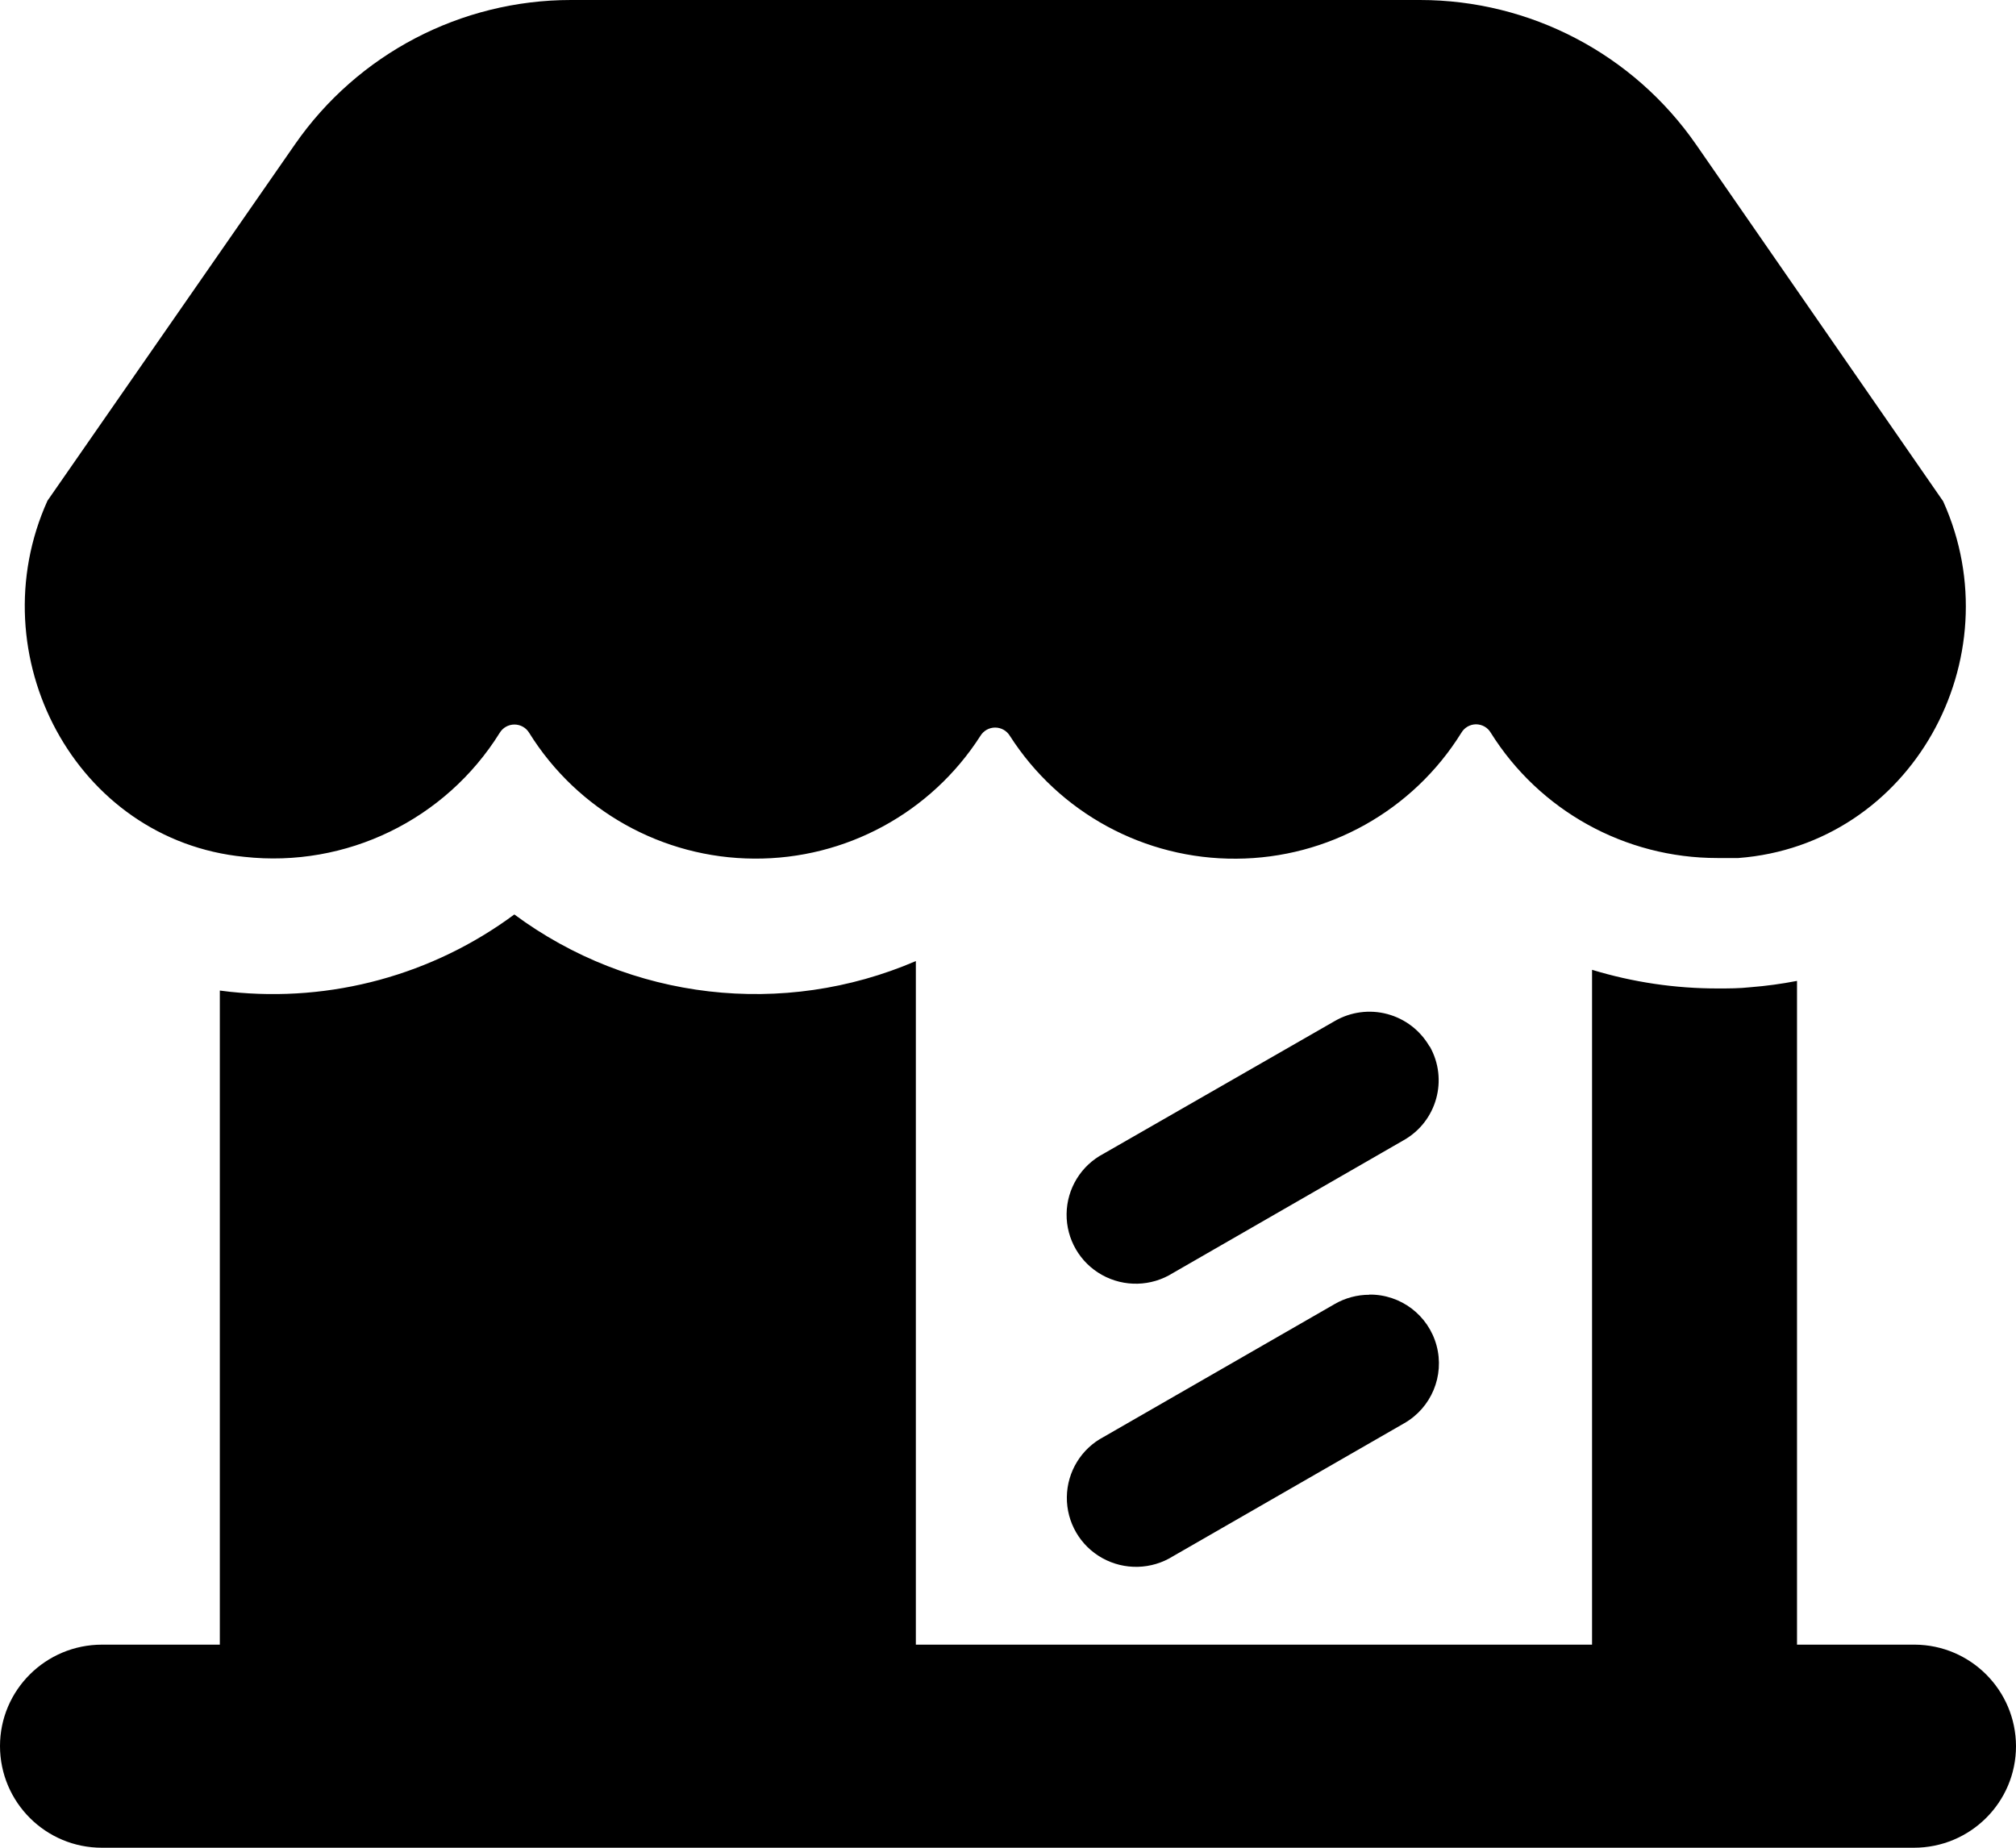
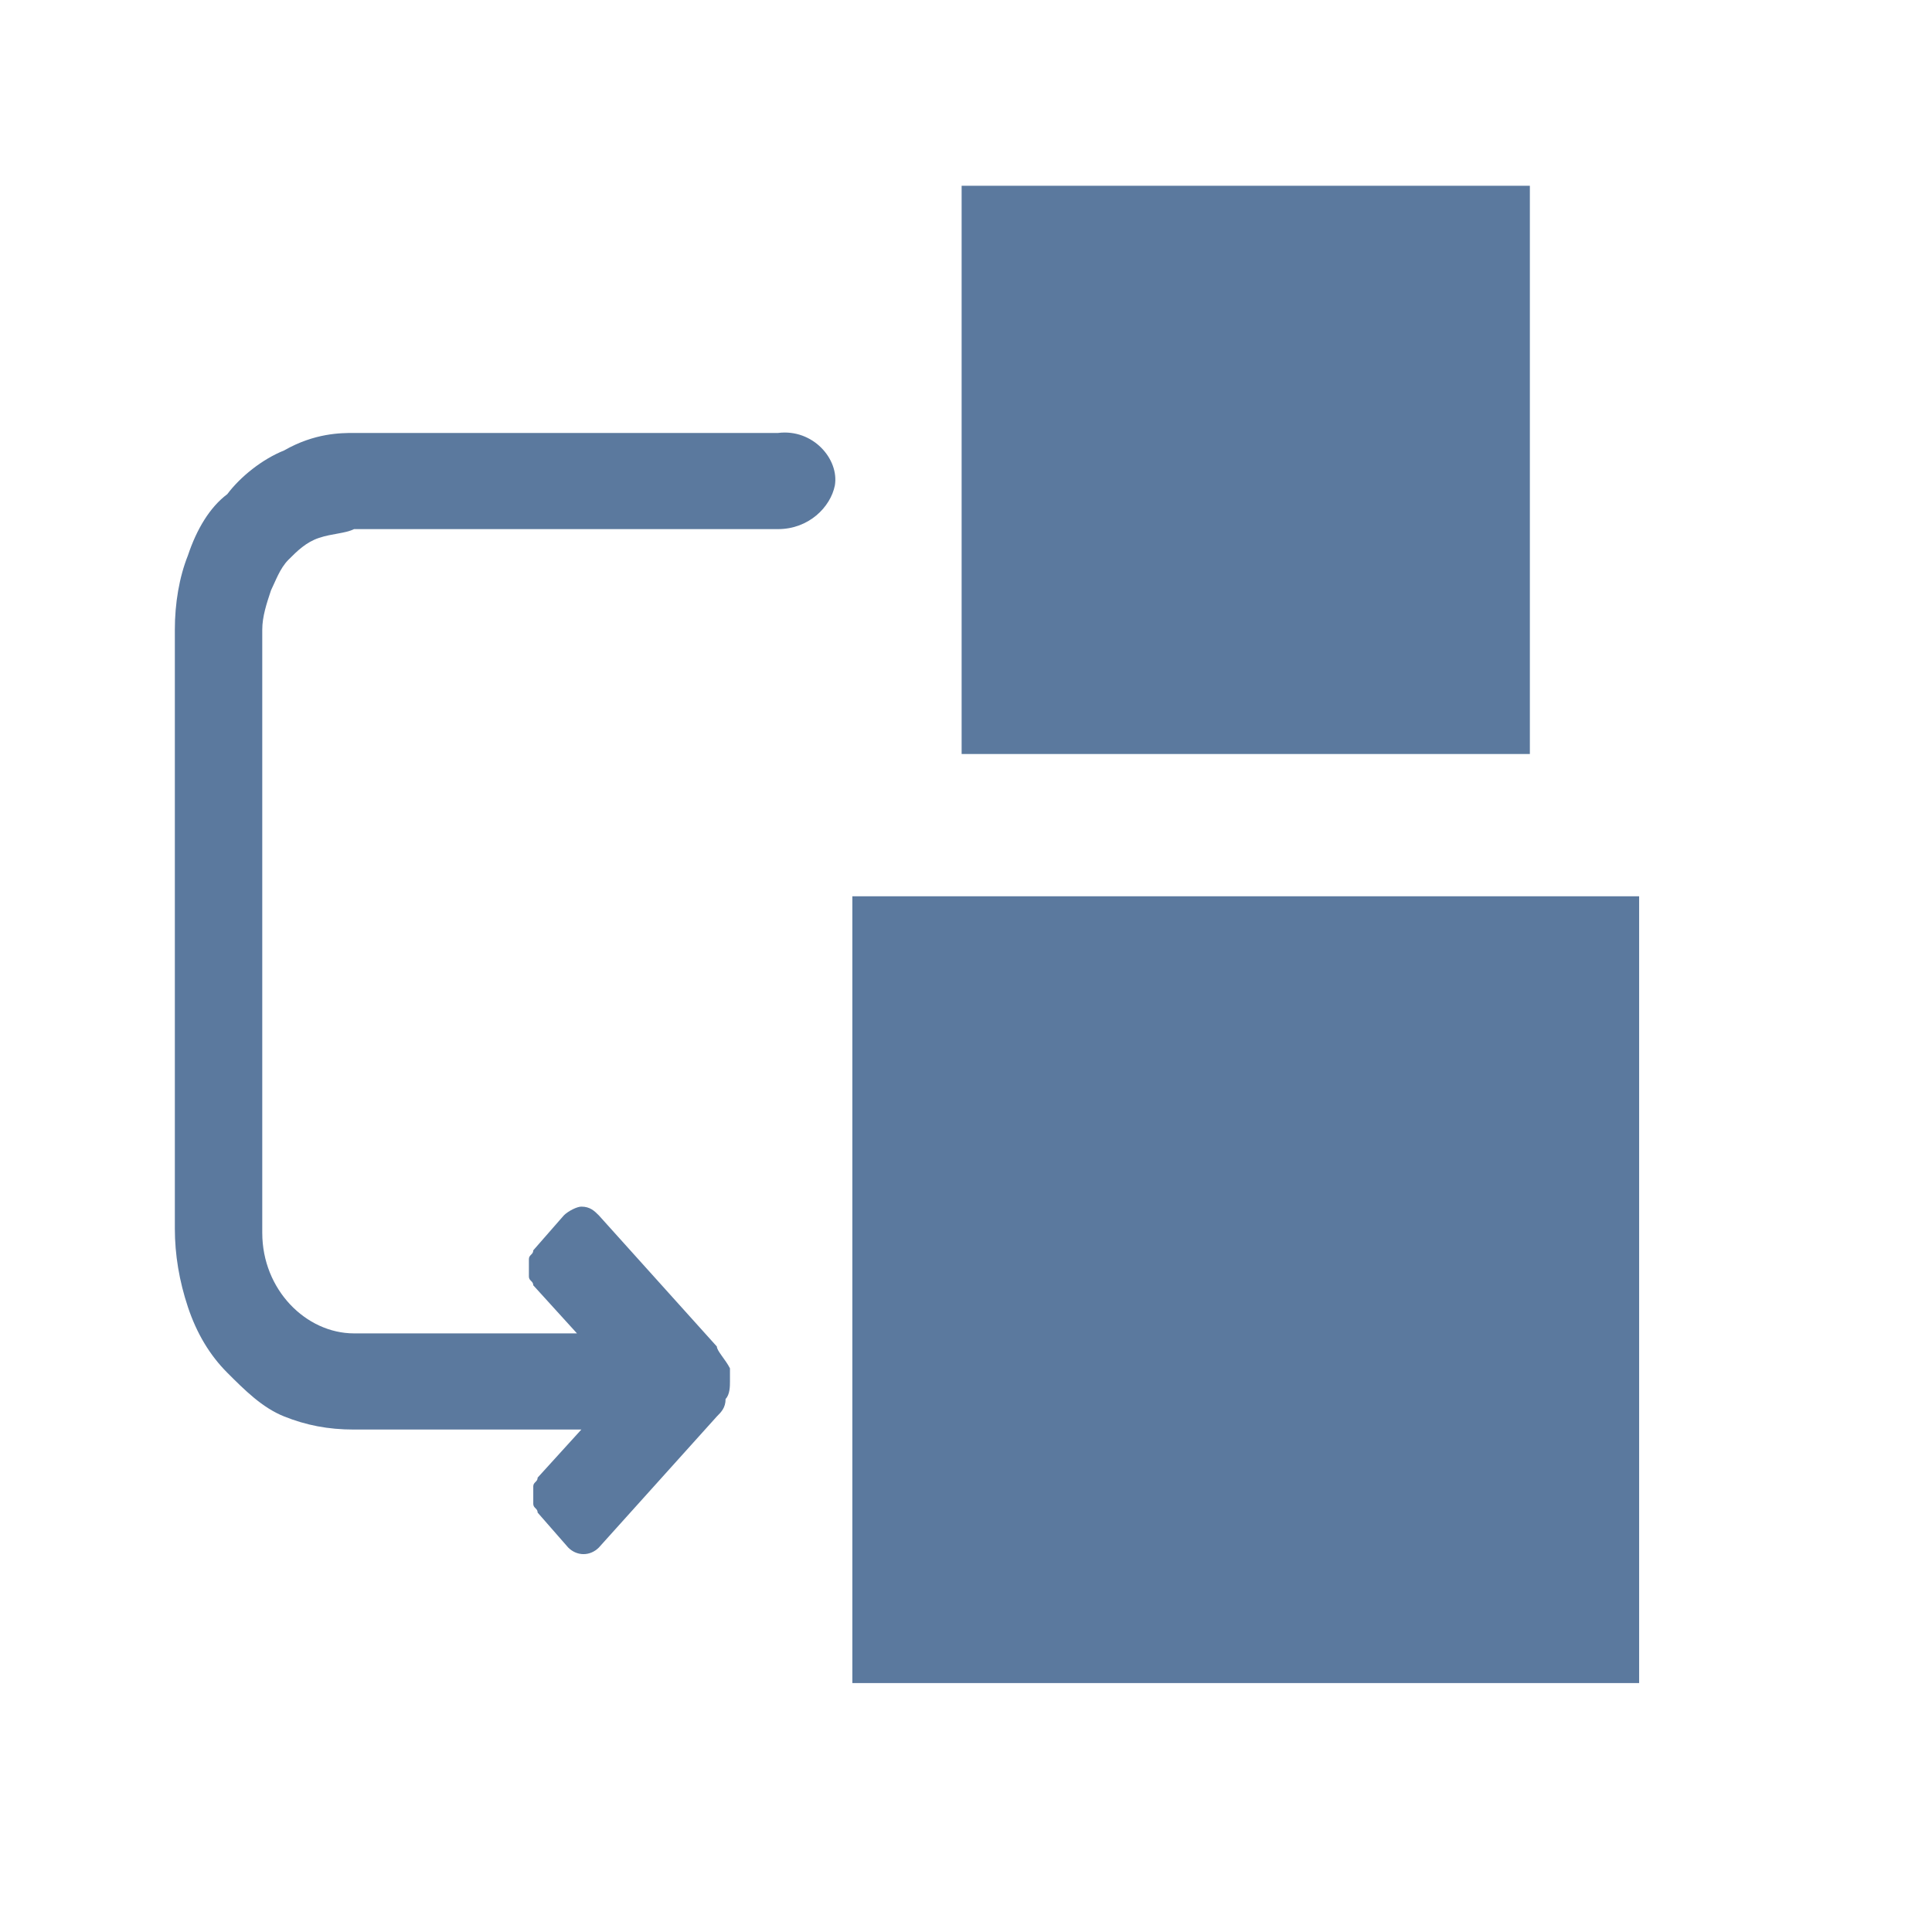
- <svg xmlns="http://www.w3.org/2000/svg" width="24" height="22" viewBox="0 0 24 22">
-   <path fill-rule="nonzero" d="M24 20.79c0 .669-.544 1.21-1.215 1.21H1.215A1.212 1.212 0 0 1 0 20.79c0-.667.544-1.208 1.215-1.208h1.402v-7.788l.123.015a4.824 4.824 0 0 0 3.383-.921 4.827 4.827 0 0 0 4.78.555v8.139h8.05v-8.035c.486.148.991.223 1.5.222.13 0 .25 0 .39-.015a4.91 4.91 0 0 0 .55-.075v7.903h1.402A1.212 1.212 0 0 1 24 20.79zm-7.698-5.374a.823.823 0 0 0-.412.11l-2.75 1.582a.82.82 0 0 0-.018 1.443.828.828 0 0 0 .843-.022l2.75-1.582a.82.82 0 0 0-.413-1.533v.002zm.715-2.958a.824.824 0 0 0-1.127-.301l-2.753 1.58a.82.82 0 0 0-.018 1.443.828.828 0 0 0 .843-.022l2.75-1.583a.819.819 0 0 0 .308-1.117h-.003zm.553-3.834c.073 0 .14.037.177.1.58.928 1.6 1.493 2.698 1.492h.25c2.058-.157 3.282-2.376 2.438-4.247l-2.94-4.246A4 4 0 0 0 16.904 0H6.797a4 4 0 0 0-3.285 1.718L.565 5.962c-.828 1.836.33 4.043 2.343 4.24a3.173 3.173 0 0 0 3.04-1.475.205.205 0 0 1 .352-.001 3.173 3.173 0 0 0 2.677 1.497 3.174 3.174 0 0 0 2.695-1.462.205.205 0 0 1 .35 0 3.174 3.174 0 0 0 2.696 1.463 3.173 3.173 0 0 0 2.677-1.496.205.205 0 0 1 .175-.104z" />
+ <svg xmlns="http://www.w3.org/2000/svg" xml:space="preserve" width="35" height="35" viewBox="-4 0 44.2 35.7">
+   <path d="M33.5 16.255h-18v18h18v-18ZM18 0v13h13V0H18Z" fill="#5B799E" stroke-width="0" />
+   <path d="m12.4 26.555-2.7-3c-.1-.1-.2-.2-.4-.2-.1 0-.3.1-.4.2l-.7.8c0 .1-.1.1-.1.2v.4c0 .1.1.1.1.2l1 1.1H4.1c-1.1 0-2.1-1-2.1-2.3v-13.8c0-.3.1-.6.2-.9.1-.2.2-.5.4-.7s.4-.4.7-.5.6-.1.8-.2h9.7c.7 0 1.2-.5 1.3-1 .1-.6-.5-1.3-1.3-1.2H4.1c-.3 0-.9 0-1.6.4-.5.2-1 .6-1.3 1-.4.3-.7.8-.9 1.4-.2.5-.3 1.1-.3 1.7v13.7c0 .6.1 1.2.3 1.8.2.6.5 1.1.9 1.5s.8.8 1.3 1c.5.2 1 .3 1.6.3h5.2l-1 1.1c0 .1-.1.1-.1.2v.4c0 .1.1.1.1.2l.7.8c.2.2.5.2.7 0l2.7-3c.1-.1.2-.2.2-.4.1-.1.1-.3.1-.4v-.3c-.1-.2-.3-.4-.3-.5Z" fill="#5B799E" stroke-width="0" />
</svg>
